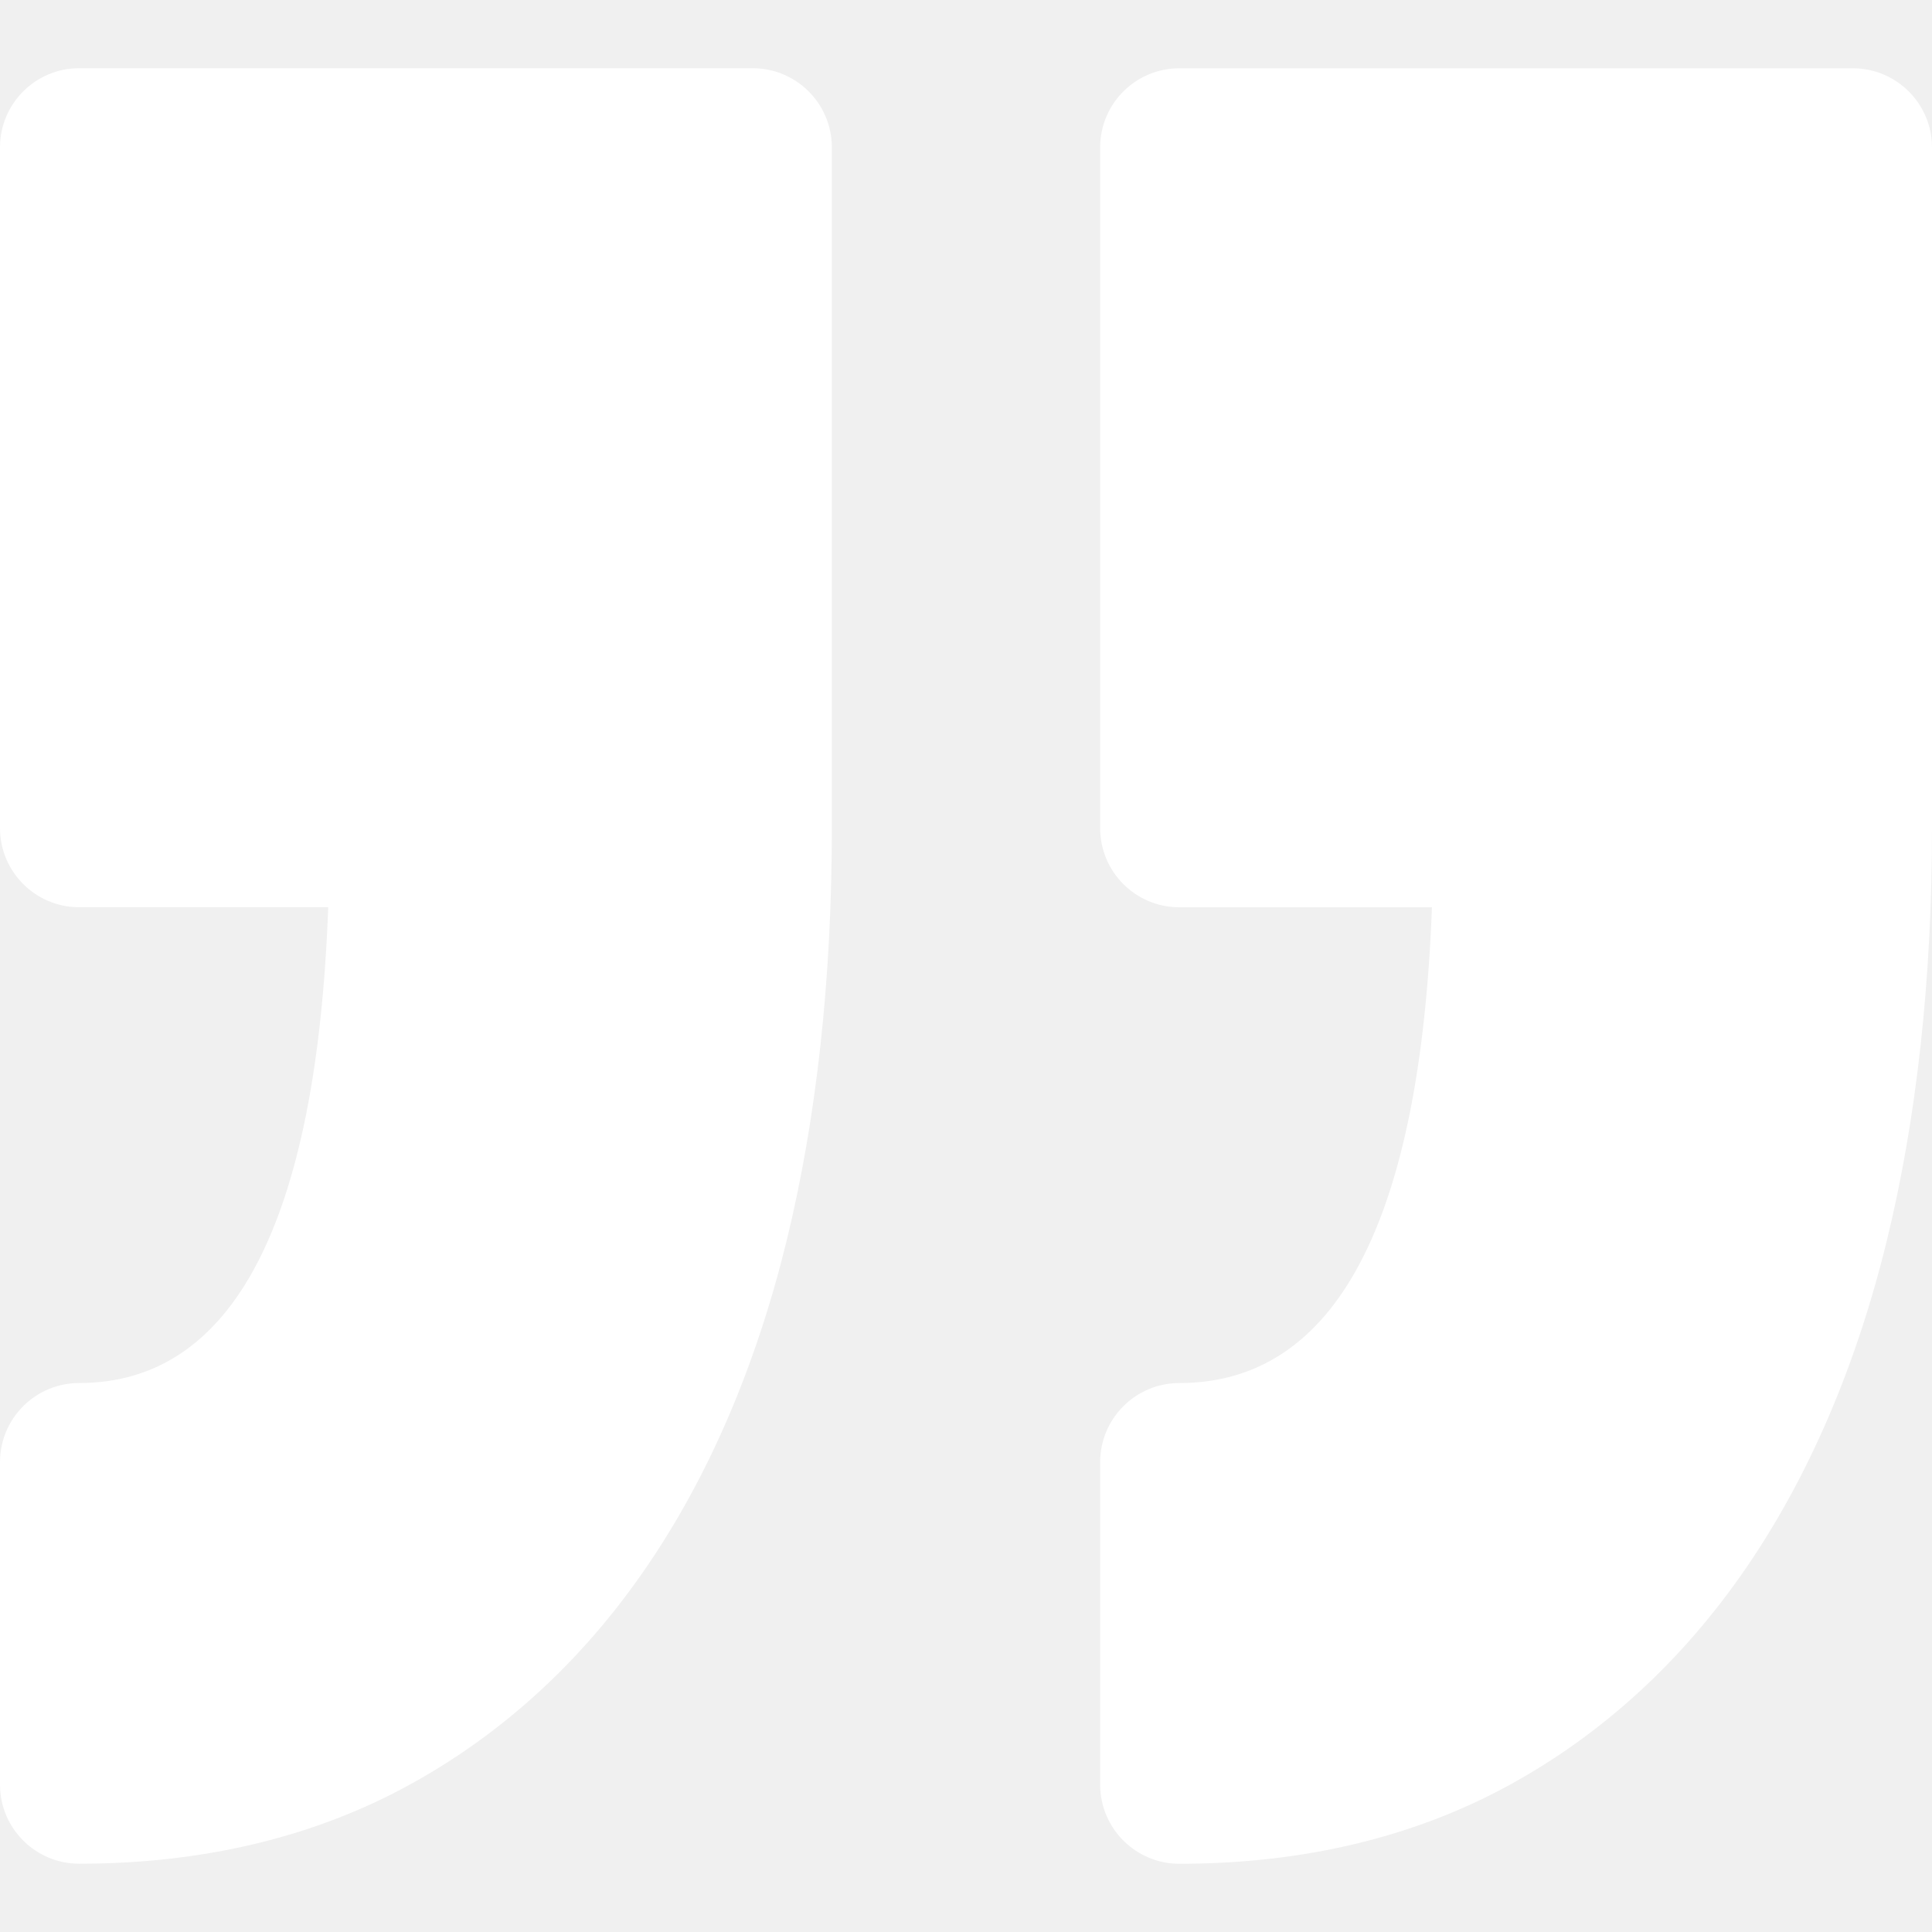
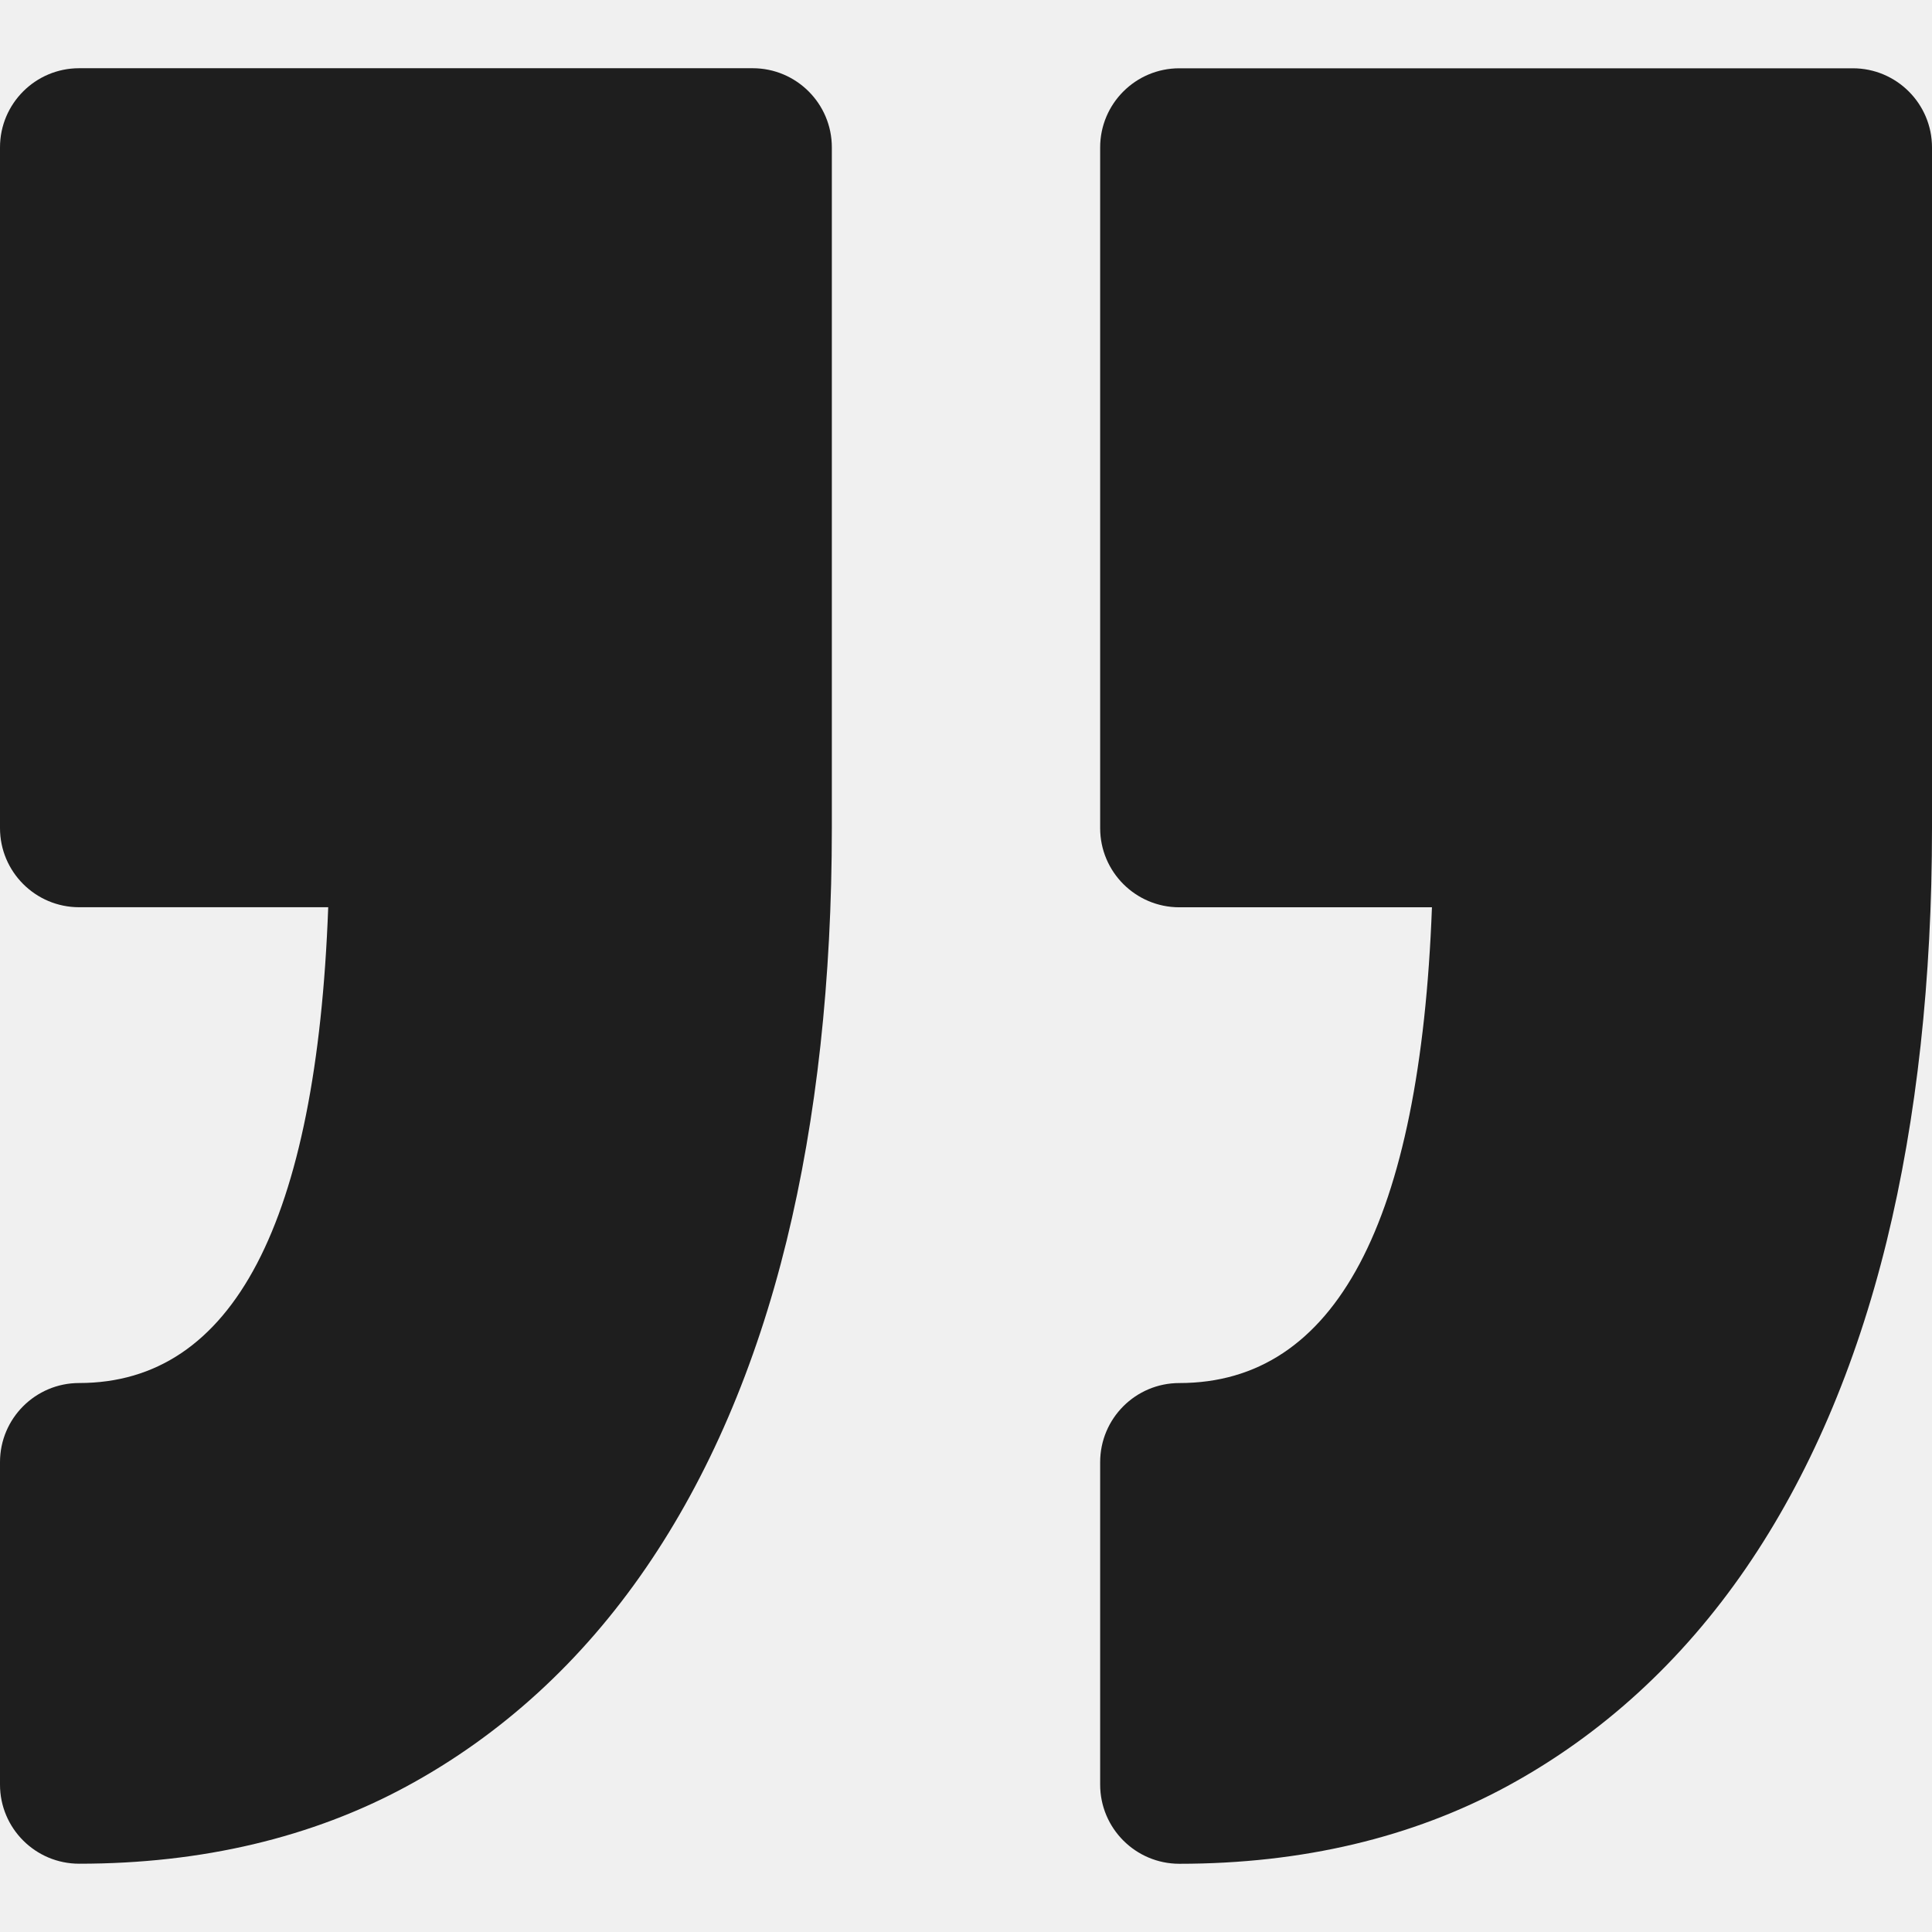
- <svg xmlns="http://www.w3.org/2000/svg" version="1.1" width="512" height="512" x="0" y="0" viewBox="0 0 349.078 349.078" style="enable-background:new 0 0 512 512" xml:space="preserve" class="">
+ <svg xmlns="http://www.w3.org/2000/svg" version="1.1" width="512" height="512" x="0" y="0" viewBox="0 0 349.078 349.078" style="enable-background:new 0 0 512 512" xml:space="preserve">
  <g>
    <g>
-       <path d="M198.779,322.441v-58.245c0-7.903,6.406-14.304,14.304-14.304c28.183,0,43.515-28.904,45.643-85.961h-45.643   c-7.897,0-14.304-6.41-14.304-14.304V26.64c0-7.9,6.406-14.301,14.304-14.301h121.69c7.896,0,14.305,6.408,14.305,14.301v122.988   c0,27.349-2.761,52.446-8.181,74.611c-5.568,22.722-14.115,42.587-25.398,59.049c-11.604,16.917-26.132,30.192-43.155,39.437   c-17.152,9.304-37.09,14.026-59.267,14.026C205.186,336.745,198.779,330.338,198.779,322.441z M14.301,249.887   C6.404,249.887,0,256.293,0,264.185v58.257c0,7.896,6.404,14.298,14.301,14.298c22.166,0,42.114-4.723,59.255-14.026   c17.032-9.244,31.558-22.508,43.161-39.437c11.29-16.462,19.836-36.328,25.404-59.061c5.423-22.165,8.178-47.263,8.178-74.6V26.628   c0-7.9-6.41-14.301-14.304-14.301H14.301C6.404,12.327,0,18.734,0,26.628v122.988c0,7.899,6.404,14.304,14.301,14.304h45.002   C57.201,220.982,42.09,249.887,14.301,249.887z" fill="#ffffff" data-original="#000000" style="" class="" />
+       <path d="M198.779,322.441v-58.245c0-7.903,6.406-14.304,14.304-14.304c28.183,0,43.515-28.904,45.643-85.961h-45.643   c-7.897,0-14.304-6.41-14.304-14.304V26.64c0-7.9,6.406-14.301,14.304-14.301h121.69c7.896,0,14.305,6.408,14.305,14.301v122.988   c0,27.349-2.761,52.446-8.181,74.611c-5.568,22.722-14.115,42.587-25.398,59.049c-11.604,16.917-26.132,30.192-43.155,39.437   c-17.152,9.304-37.09,14.026-59.267,14.026C205.186,336.745,198.779,330.338,198.779,322.441z M14.301,249.887   C6.404,249.887,0,256.293,0,264.185v58.257c0,7.896,6.404,14.298,14.301,14.298c22.166,0,42.114-4.723,59.255-14.026   c17.032-9.244,31.558-22.508,43.161-39.437c11.29-16.462,19.836-36.328,25.404-59.061c5.423-22.165,8.178-47.263,8.178-74.6V26.628   c0-7.9-6.41-14.301-14.304-14.301H14.301C6.404,12.327,0,18.734,0,26.628v122.988c0,7.899,6.404,14.304,14.301,14.304h45.002   C57.201,220.982,42.09,249.887,14.301,249.887z" fill="#1e1e1e" data-original="#000000" style="" />
    </g>
    <g>
</g>
    <g>
</g>
    <g>
</g>
    <g>
</g>
    <g>
</g>
    <g>
</g>
    <g>
</g>
    <g>
</g>
    <g>
</g>
    <g>
</g>
    <g>
</g>
    <g>
</g>
    <g>
</g>
    <g>
</g>
    <g>
</g>
  </g>
</svg>
